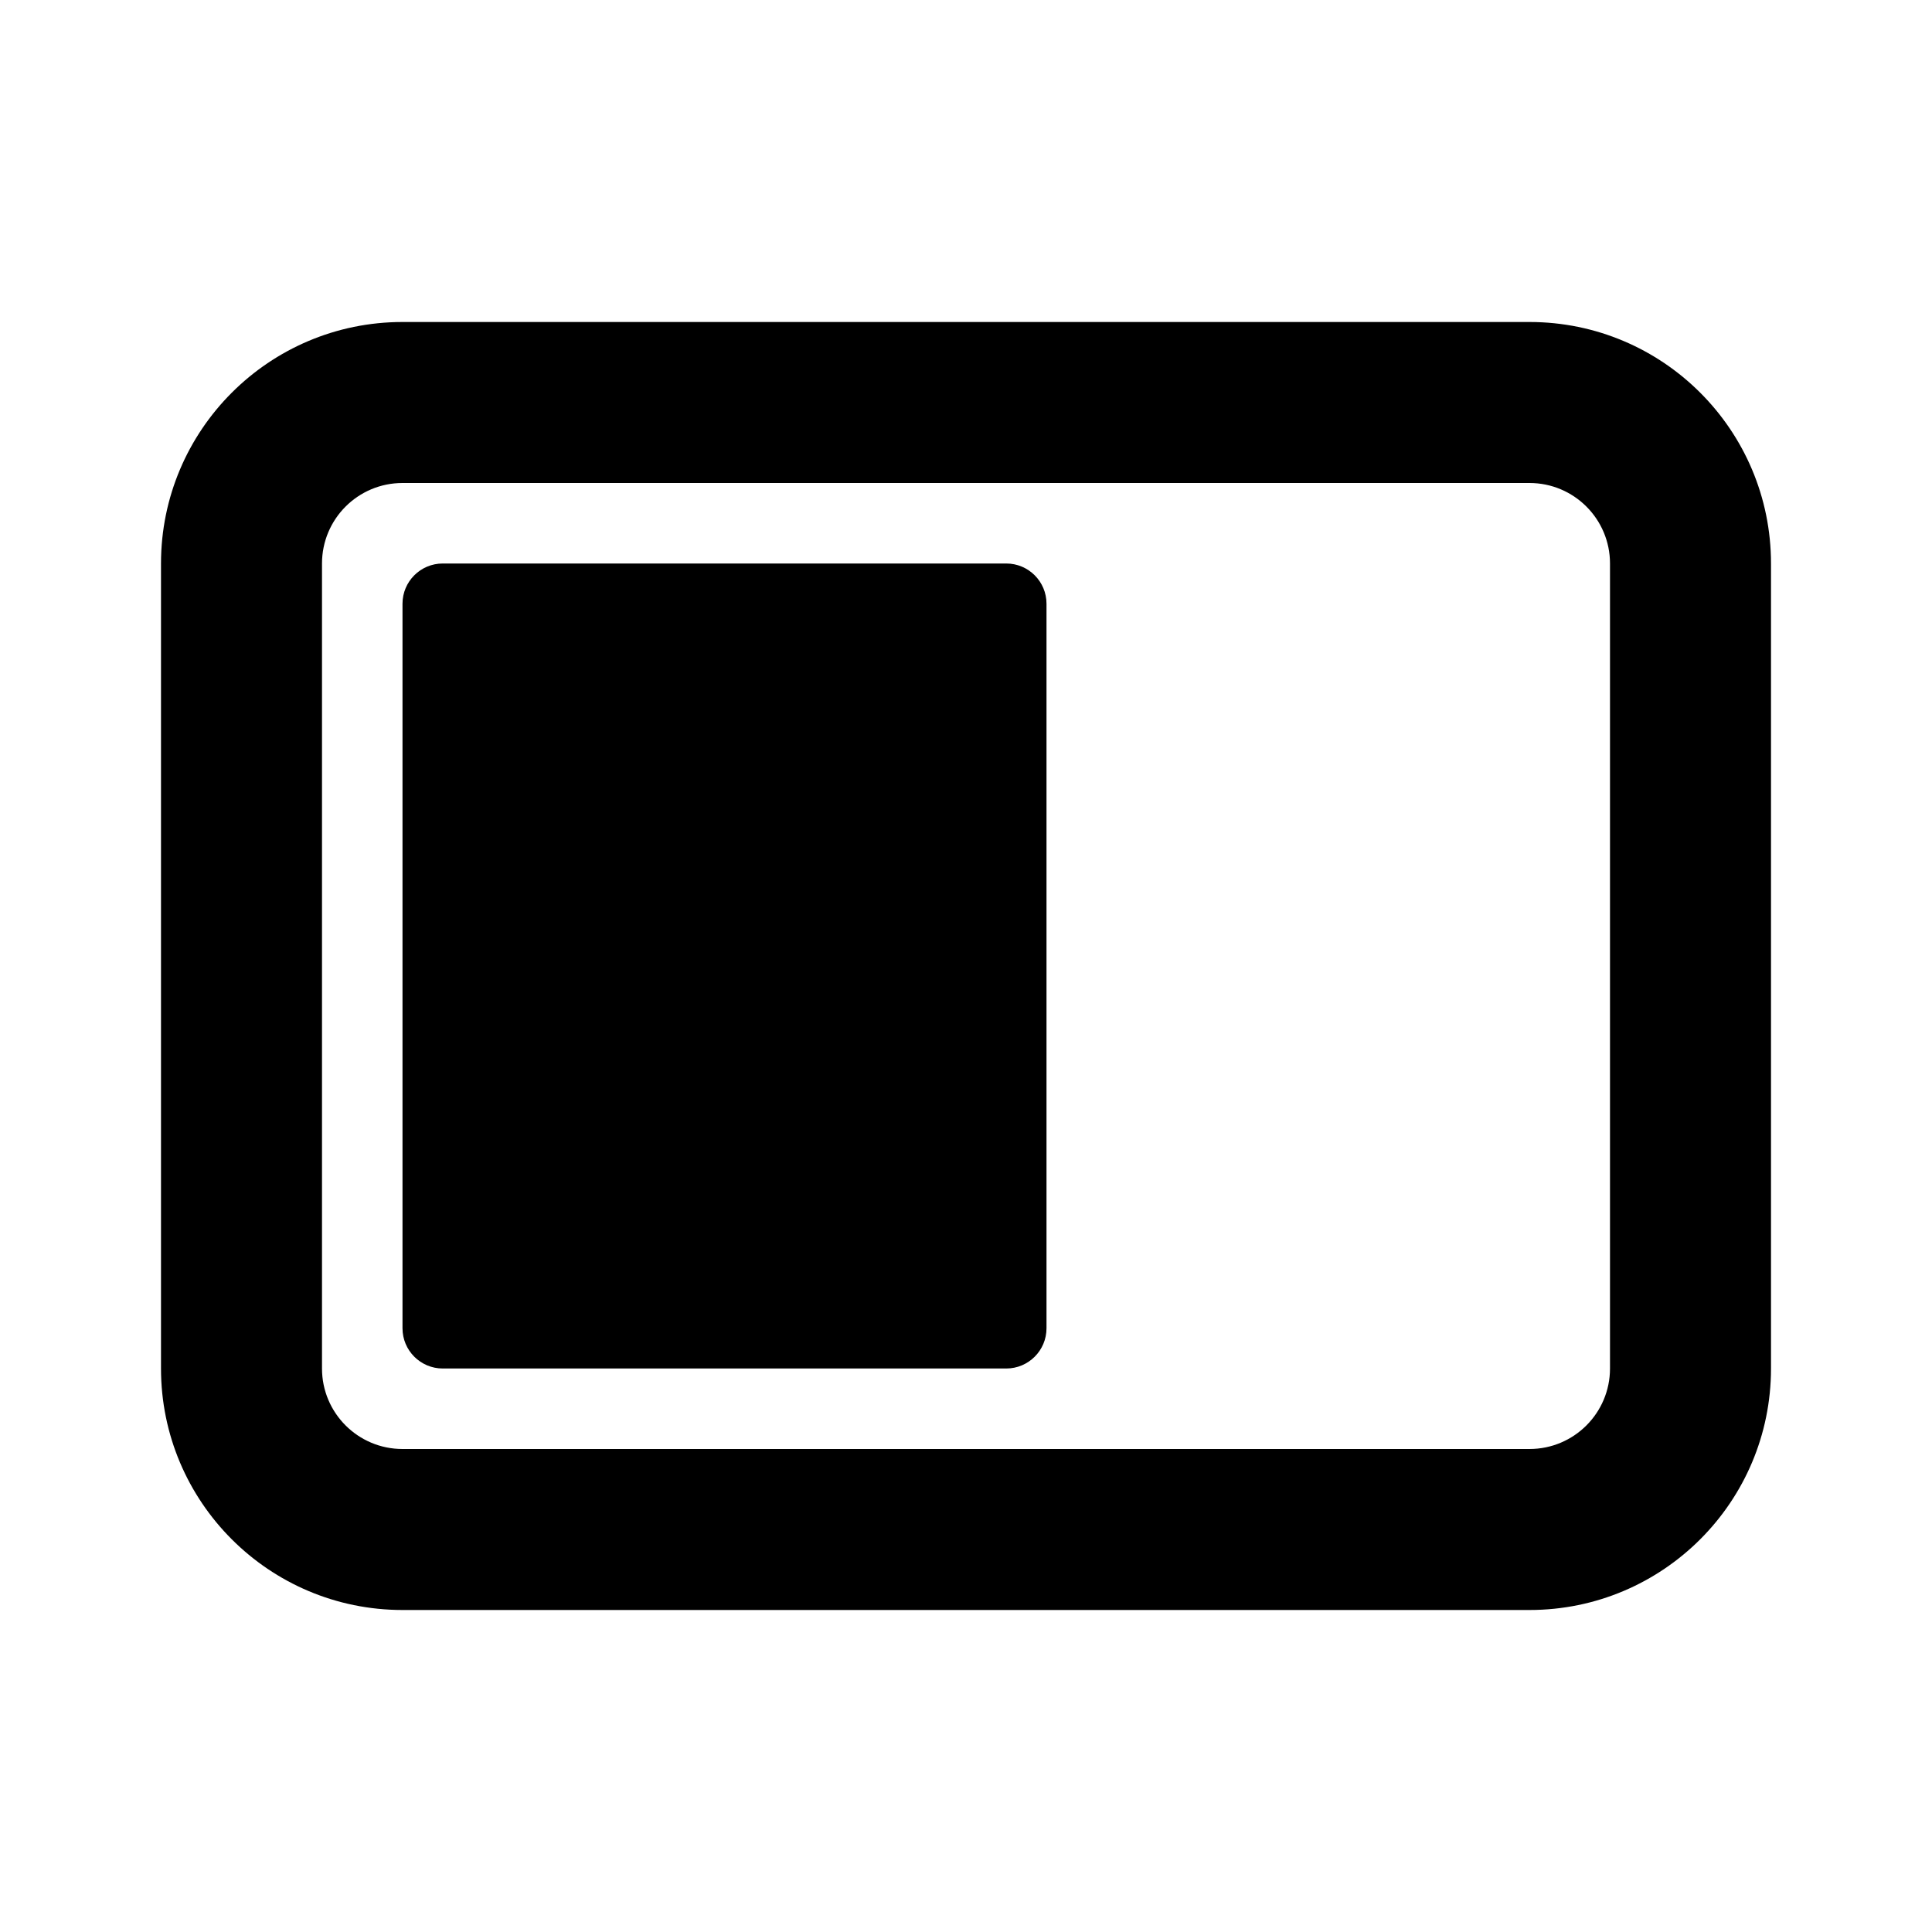
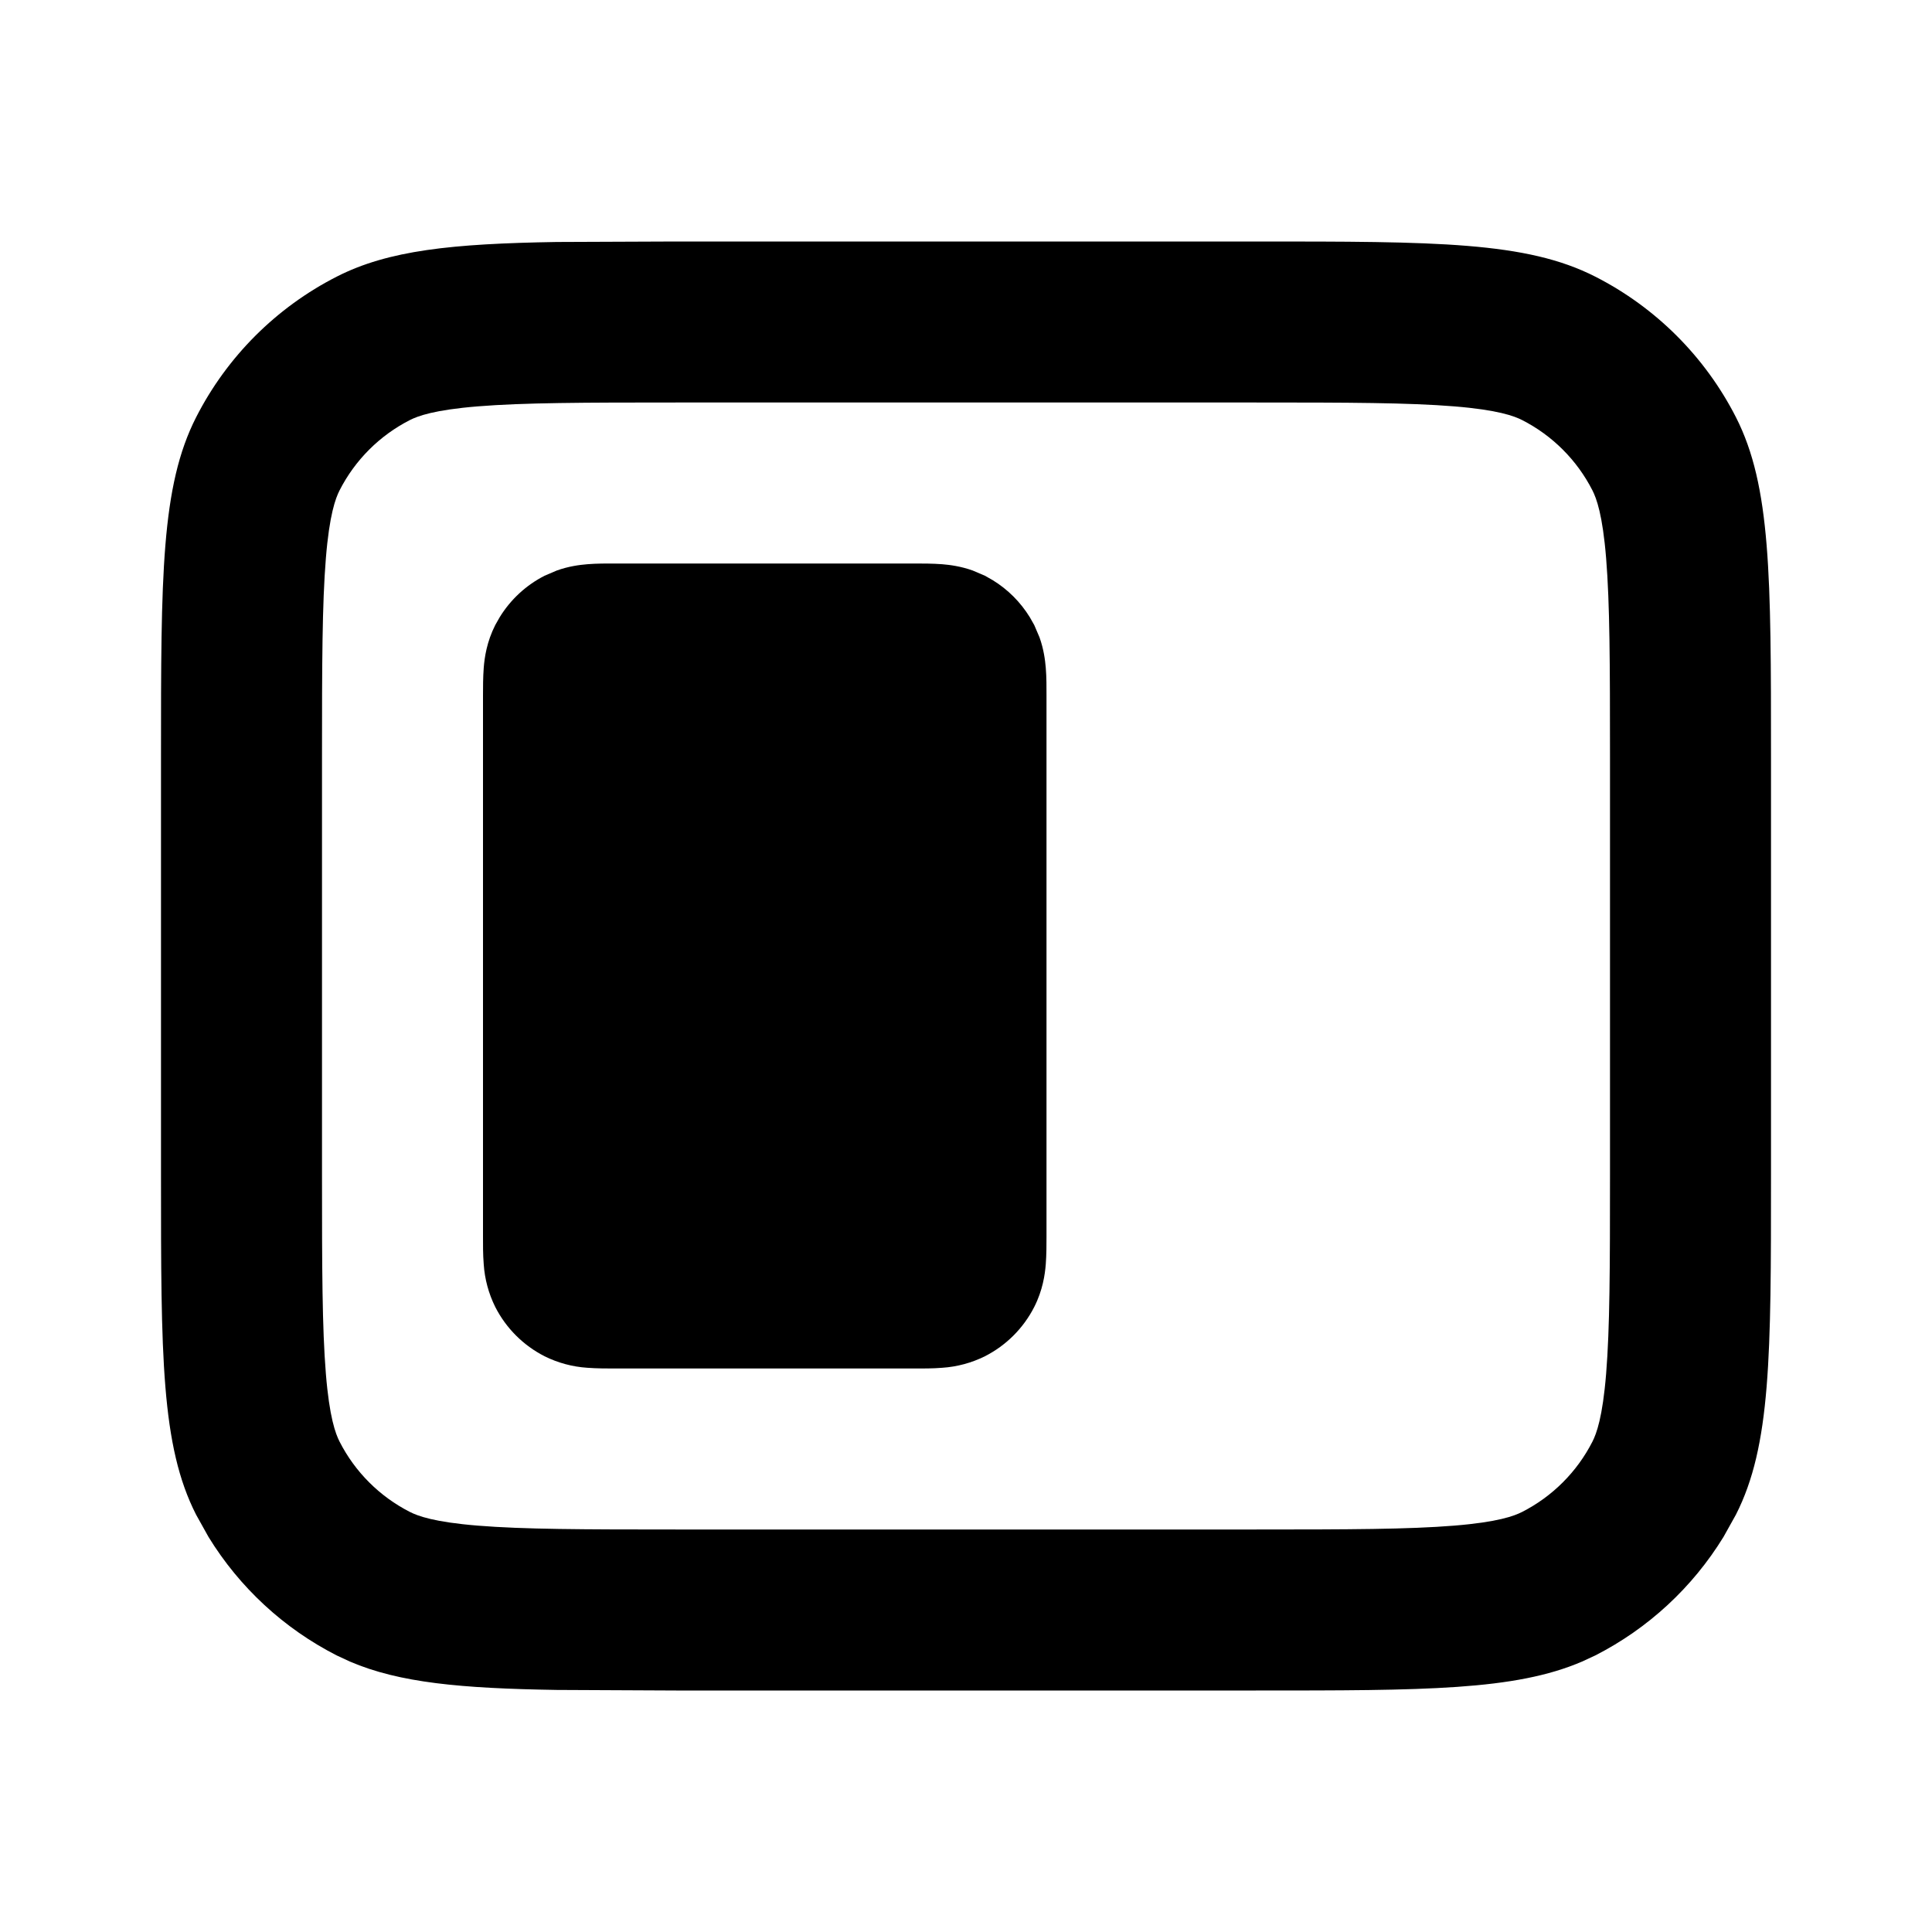
<svg xmlns="http://www.w3.org/2000/svg" width="24" height="24" fill="none" viewBox="0 0 24 24">
-   <path fill="#000" d="M5.5 7a.5.5 0 0 0-.5.5v9a.5.5 0 0 0 .5.5h7a.5.5 0 0 0 .5-.5v-9a.5.5 0 0 0-.5-.5z" />
-   <path fill="#000" fill-rule="evenodd" d="M2 7a3 3 0 0 1 3-3h14a3 3 0 0 1 3 3v10a3 3 0 0 1-3 3H5a3 3 0 0 1-3-3zm3-1h14a1 1 0 0 1 1 1v10a1 1 0 0 1-1 1H5a1 1 0 0 1-1-1V7a1 1 0 0 1 1-1" clip-rule="evenodd" />
+   <path fill="#000" d="M11.704 7.009c.096.008.23.025.379.078l.152.065.097.055a1.4 1.4 0 0 1 .461.461l.055.097.065.152c.053.148.07.283.078.379.01.117.009.248.009.344v6.72c0 .096 0 .227-.009.344-.01.129-.038.324-.143.531a1.4 1.4 0 0 1-.613.613 1.4 1.4 0 0 1-.53.143c-.118.01-.25.009-.345.009H7.64c-.096 0-.227 0-.344-.009a1.4 1.4 0 0 1-.531-.143 1.4 1.4 0 0 1-.613-.613 1.4 1.4 0 0 1-.143-.53c-.01-.118-.009-.25-.009-.345V8.64c0-.096 0-.227.009-.344.01-.129.038-.324.143-.531l.055-.097c.135-.22.327-.398.558-.516l.152-.065c.148-.053.283-.07.379-.078.117-.01.248-.009.344-.009h3.72c.096 0 .227 0 .344.009" />
+   <path fill="#000" fill-rule="evenodd" d="M15.6 3c2.24 0 3.36 0 4.216.436a4 4 0 0 1 1.749 1.748C22 6.039 22 7.16 22 9.4v5.2c0 2.24 0 3.36-.436 4.216l-.154.276a4 4 0 0 1-1.594 1.473l-.164.076C18.816 21 17.7 21 15.6 21H8.4l-1.484-.007c-1.192-.019-1.955-.089-2.568-.352l-.164-.076a4 4 0 0 1-1.594-1.473l-.154-.276C2 17.961 2 16.84 2 14.6V9.4c0-2.24 0-3.36.436-4.216a4 4 0 0 1 1.748-1.748c.641-.327 1.432-.409 2.732-.43L8.4 3zM8.4 5c-1.153 0-1.898.002-2.464.048-.544.044-.745.12-.844.17a2 2 0 0 0-.874.874c-.05.099-.126.3-.17.844C4.002 7.502 4 8.247 4 9.4v5.2c0 1.153.002 1.898.048 2.464.044.544.12.745.17.844a2 2 0 0 0 .874.874c.099.05.3.126.844.17.566.046 1.311.048 2.464.048h7.2c1.153 0 1.898-.002 2.464-.048.544-.044.745-.12.844-.17a2 2 0 0 0 .874-.874c.05-.099.126-.3.17-.844.046-.566.048-1.311.048-2.464V9.4c0-1.153-.002-1.898-.048-2.464-.044-.544-.12-.745-.17-.844a2 2 0 0 0-.874-.874c-.099-.05-.3-.126-.844-.17C17.499 5.002 16.754 5 15.6 5z" clip-rule="evenodd" />
</svg>
